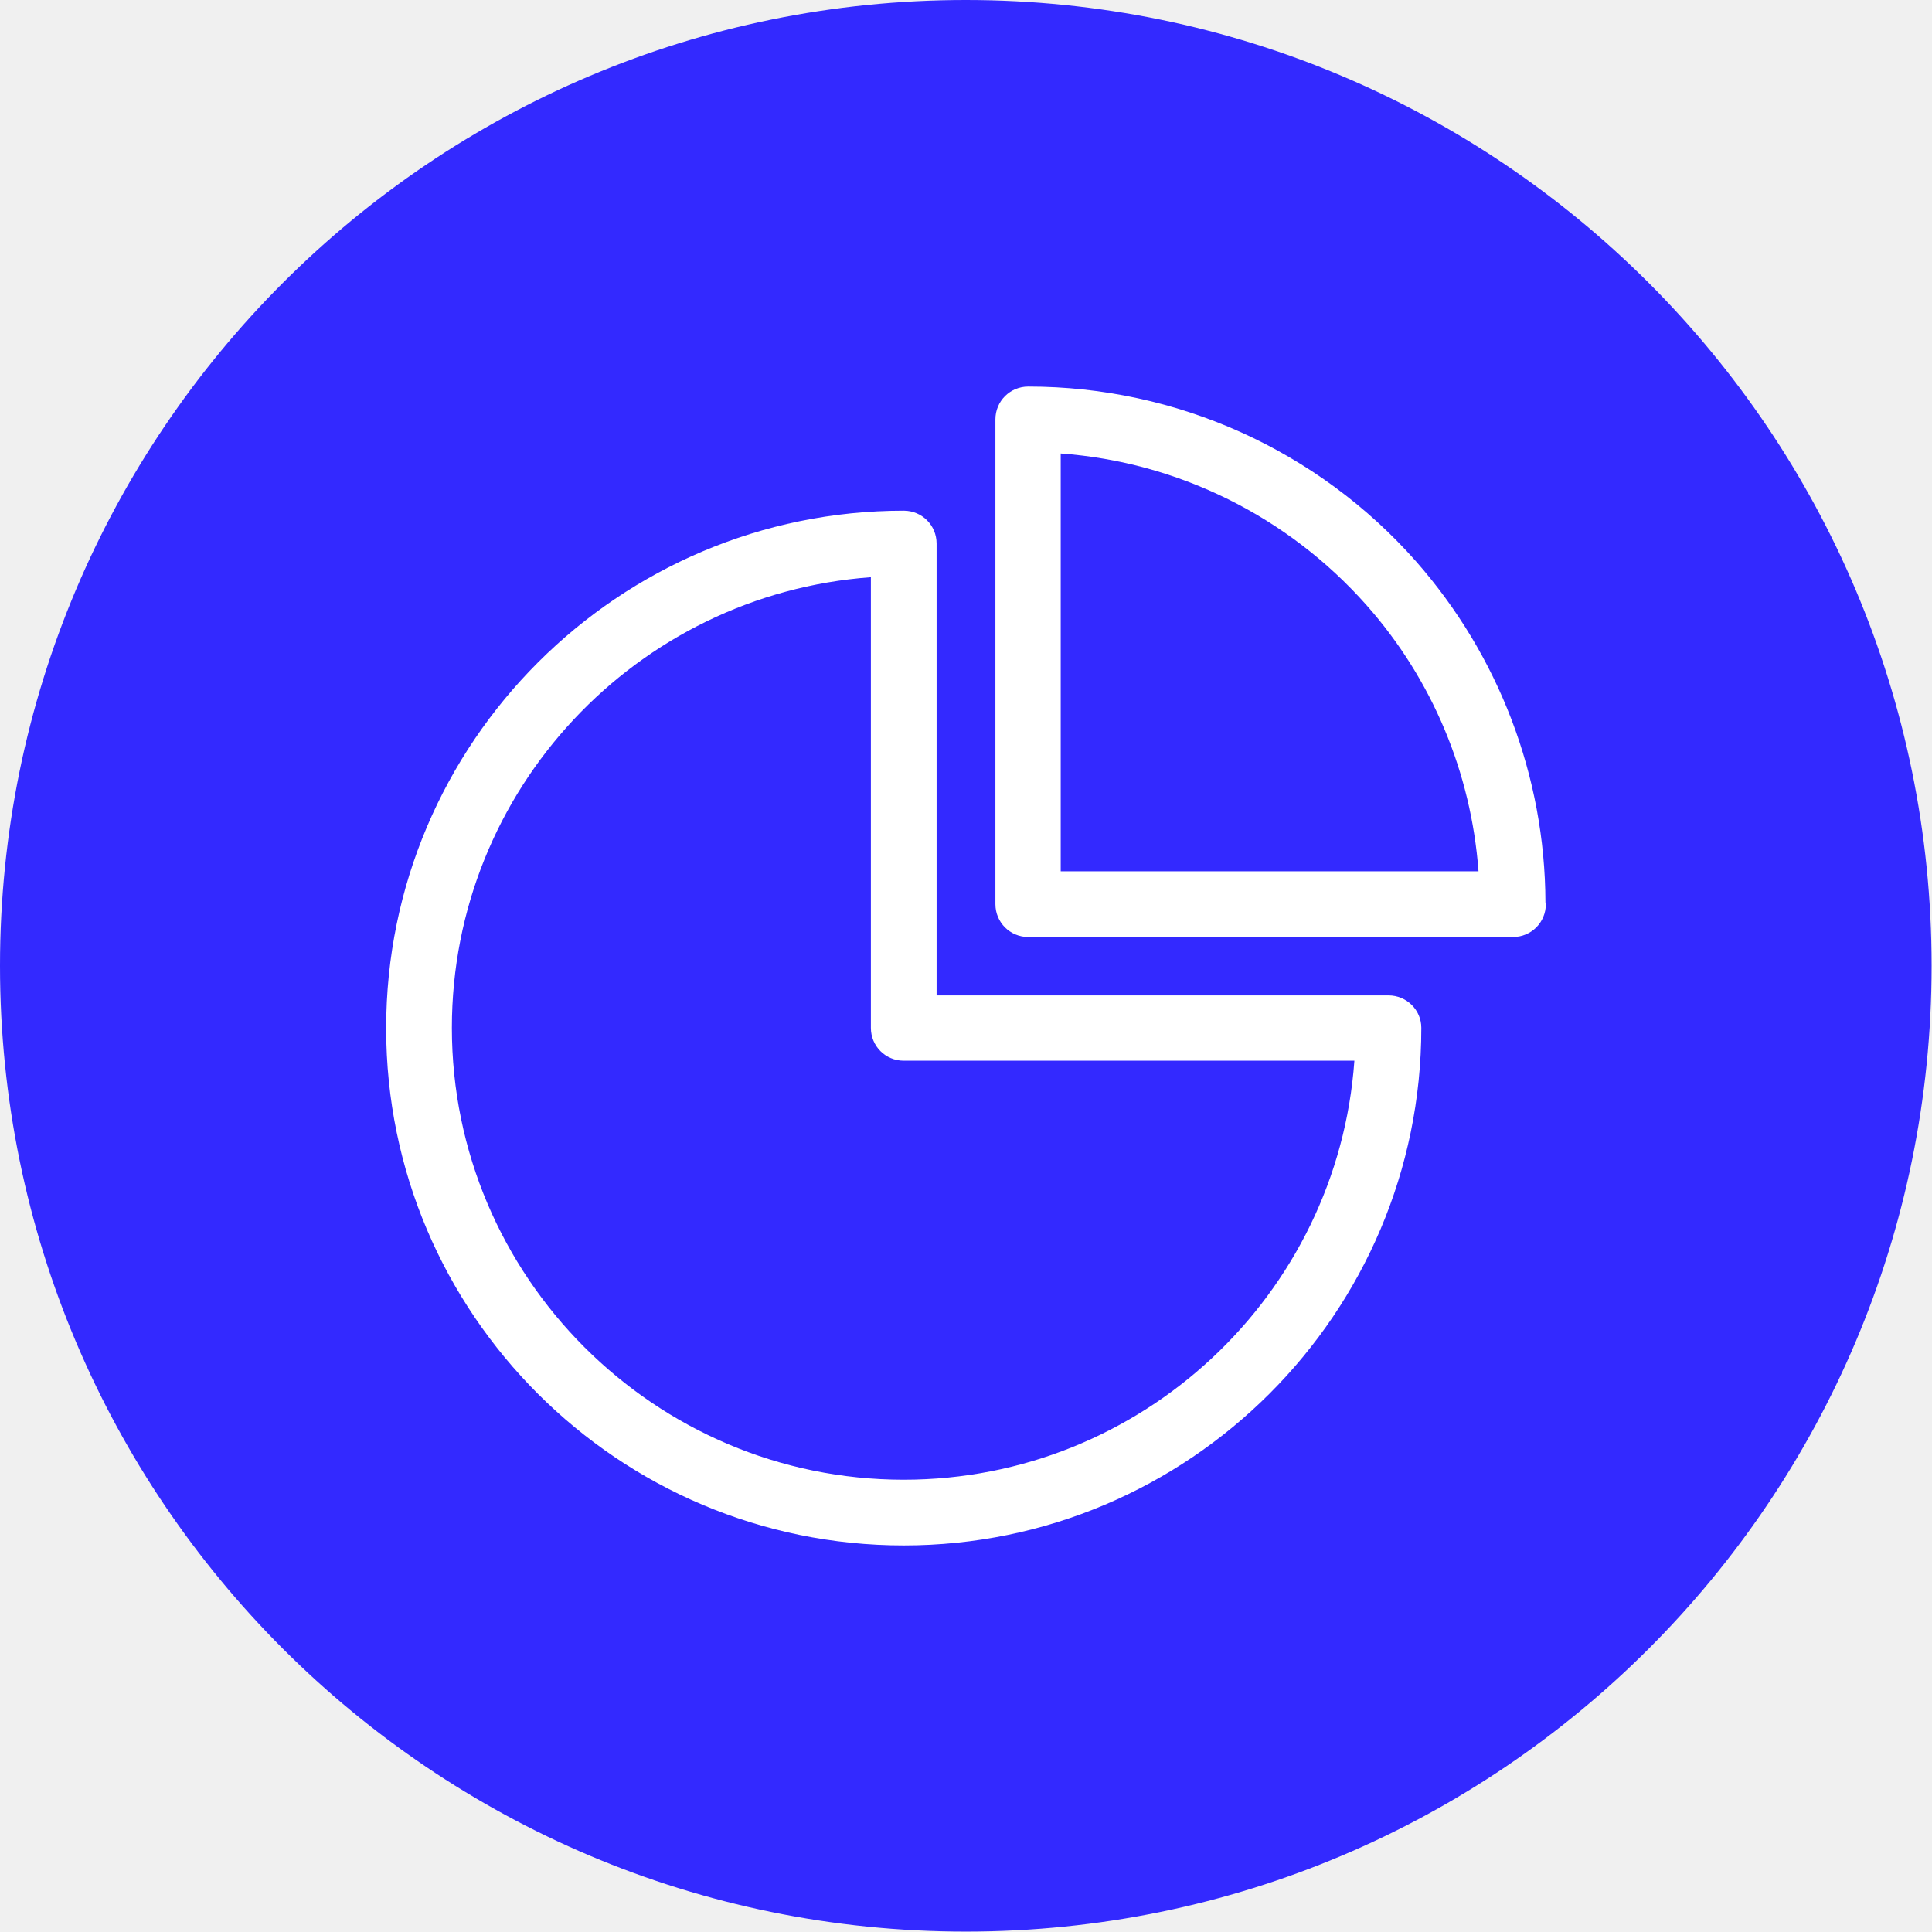
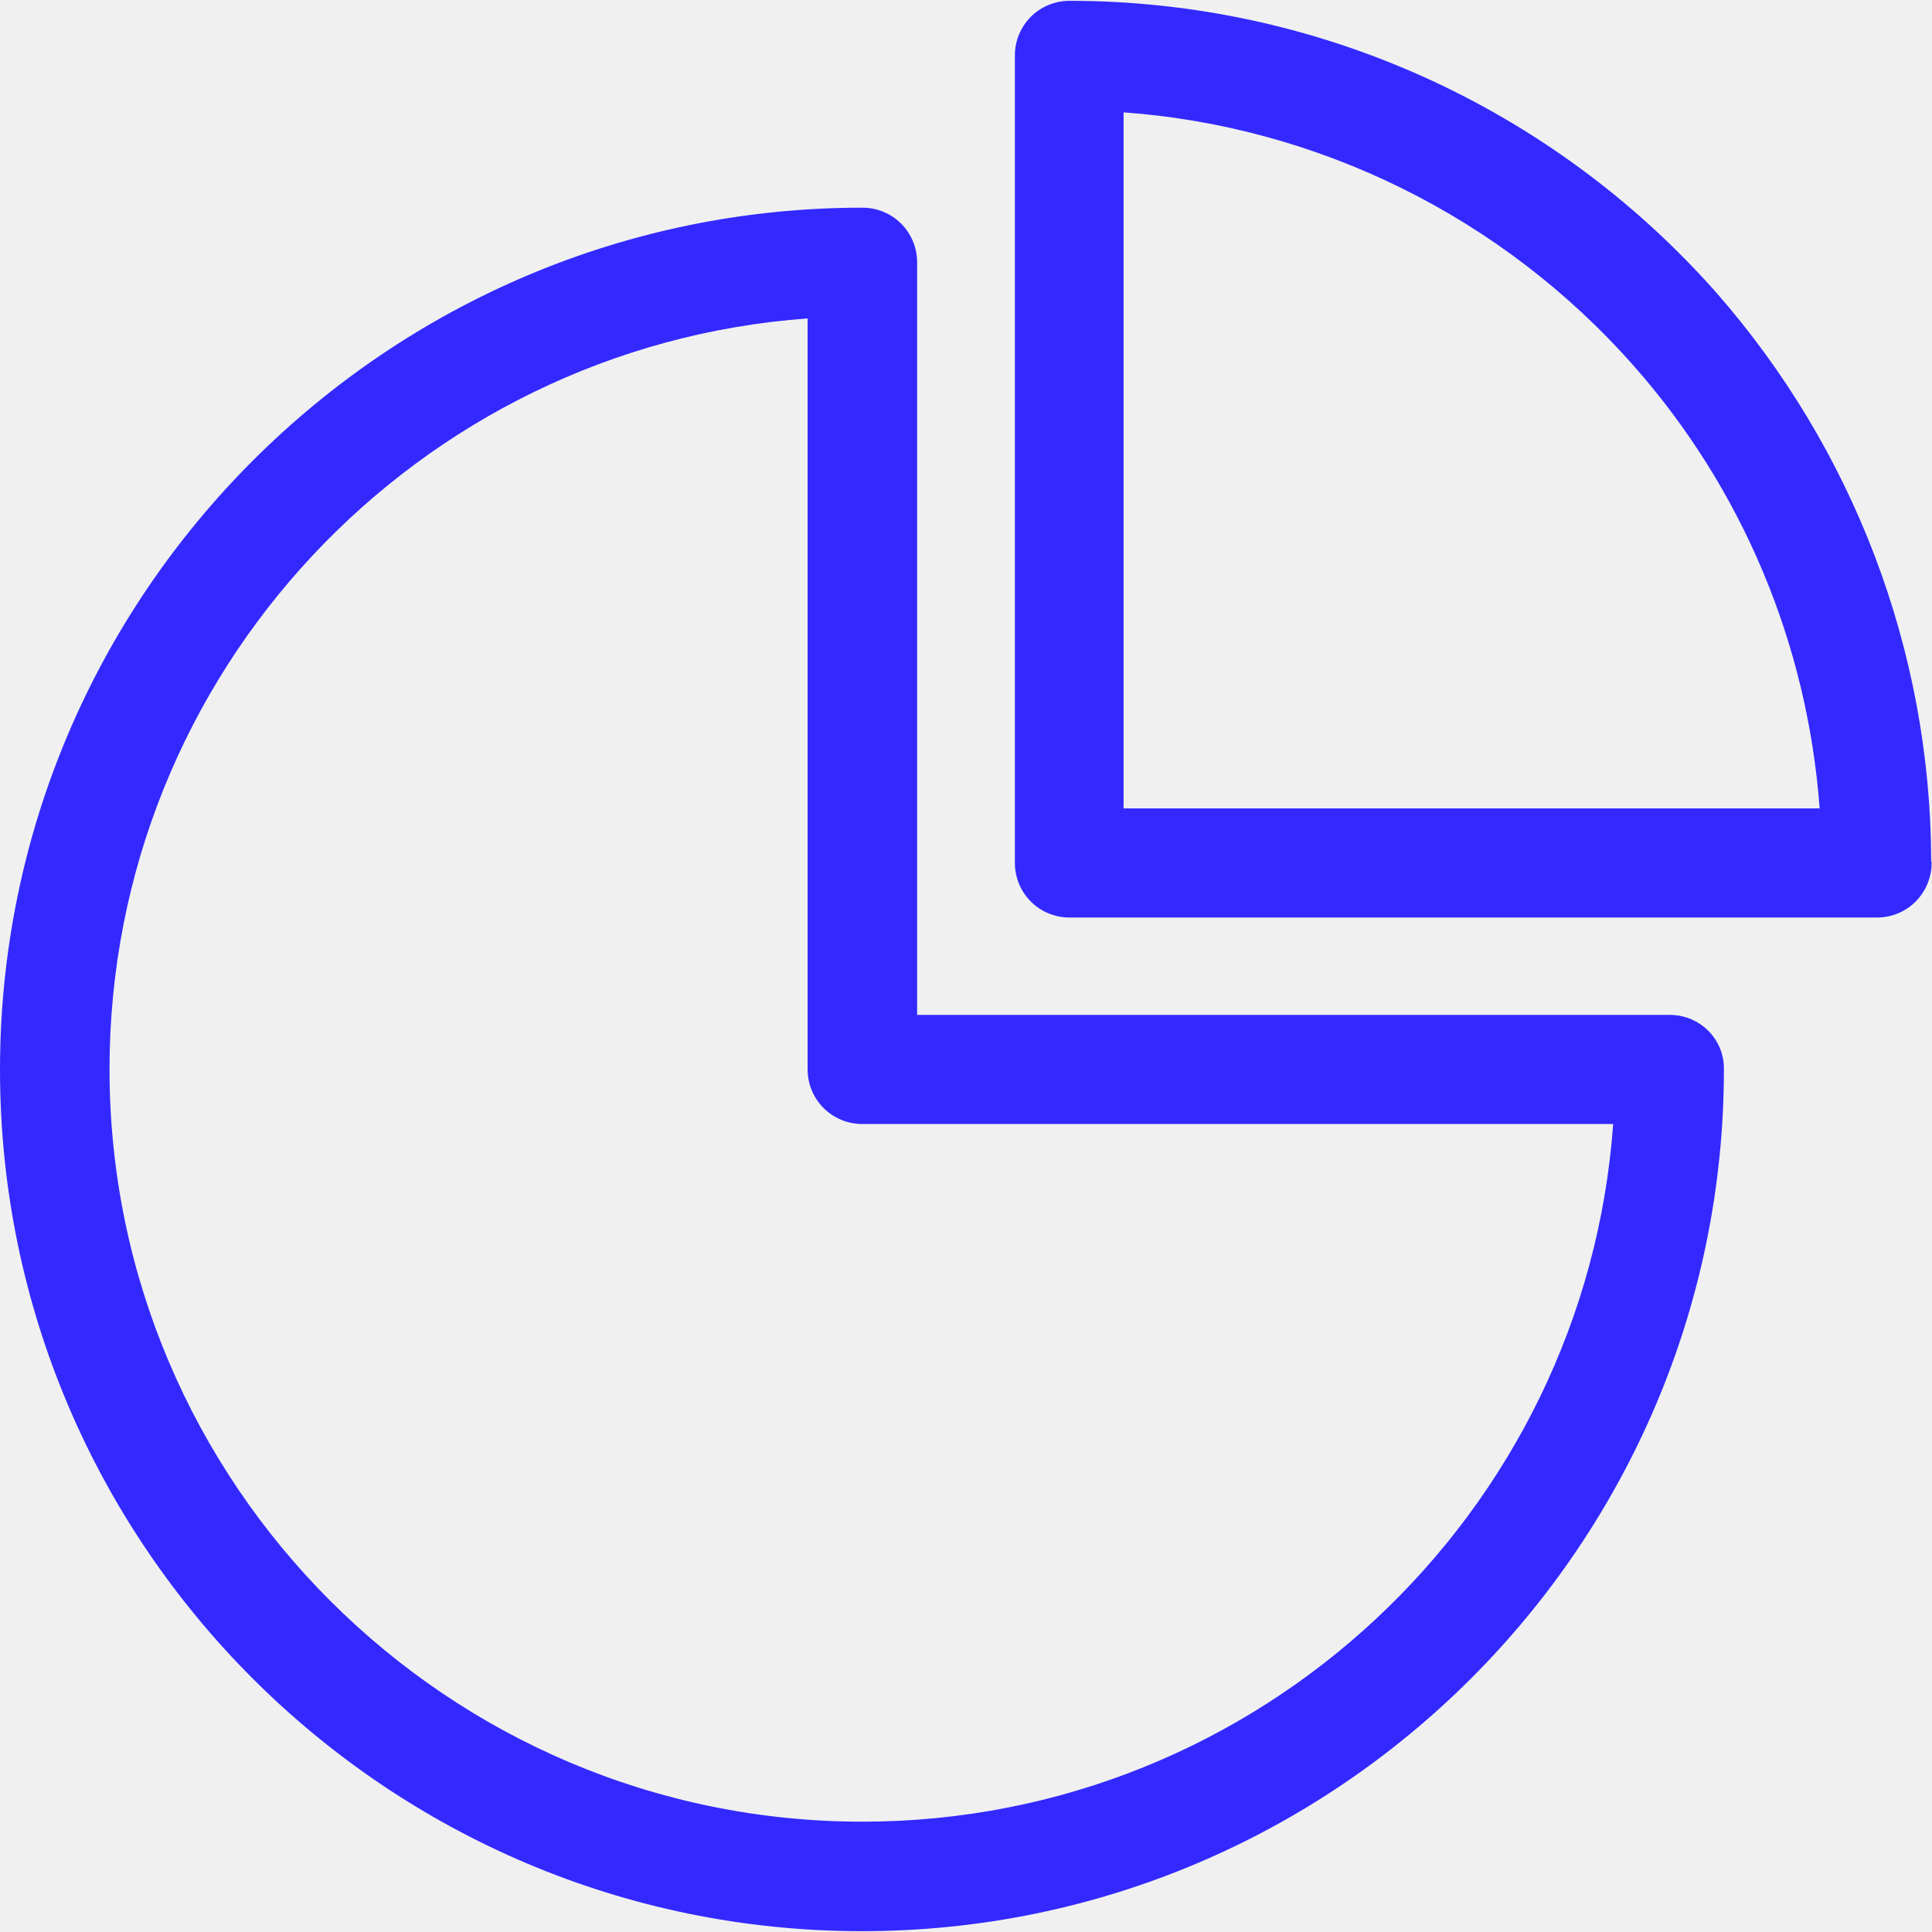
<svg xmlns="http://www.w3.org/2000/svg" version="1.1" id="Capa_1" x="0px" y="0px" viewBox="0 0 476.3 476.3" style="enable-background:new 0 0 476.3 476.3;" xml:space="preserve">
  <style type="text/css">
	.st0{fill:#3329FF;}
- 	.st1{fill:#FFFFFF;}
</style>
-   <circle class="st0" cx="238.1" cy="238.1" r="238.1" />
  <g>
    <g>
-       <path class="st1" d="M342.3,245.4H230.9V134c0-4.5-3.6-8.1-8.1-8.1c-70.3,0-127.6,57.2-127.6,127.6S152.5,381,222.8,381    s127.6-57.2,127.6-127.6C350.4,249,346.8,245.4,342.3,245.4z M222.8,364.8c-61.4,0-111.4-50-111.4-111.4    c0-58.7,45.6-106.9,103.3-111.1v111.1c0,4.5,3.6,8.1,8.1,8.1h111.1C329.8,319.2,281.5,364.8,222.8,364.8z" />
-       <path class="st1" d="M381,222.4c-0.1-31-11.5-60.8-31.9-84c-24.2-27.4-59-43.1-95.6-43.1c-4.5,0-8.1,3.6-8.1,8.1v119.5    c0,4.5,3.6,8.1,8.1,8.1h119.5l0,0c4.5,0,8.1-3.6,8.1-8.1C381,222.7,381,222.6,381,222.4z M261.5,214.8v-103    c28.9,2.1,56,15.5,75.4,37.4c16.2,18.3,25.8,41.3,27.6,65.6L261.5,214.8L261.5,214.8z" />
+       <path class="st0" d="M411.6,250.2H226.1V64.7c0-7.5-6-13.5-13.5-13.5C95.5,51.2,0,146.5,0,263.7s95.4,212.4,212.5,212.4    s212.5-95.3,212.5-212.5C425.1,256.2,419.1,250.2,411.6,250.2z M212.6,449.1C110.3,449.1,27,365.8,27,263.6    c0-97.8,76-178.1,172.1-185.1v185.1c0,7.5,6,13.5,13.5,13.5h185.1C390.8,373.1,310.4,449.1,212.6,449.1z" />
+       <path class="st0" d="M476.1,211.9C475.9,160.3,456.9,110.6,423,72C382.6,26.4,324.7,0.2,263.7,0.2c-7.5,0-13.5,6-13.5,13.5v199    c0,7.5,6,13.5,13.5,13.5h199l0,0c7.5,0,13.5-6,13.5-13.5C476.1,212.4,476.1,212.2,476.1,211.9z M277,199.3V27.7    c48.1,3.5,93.3,25.8,125.6,62.3c27,30.5,43,68.8,46,109.3L277,199.3L277,199.3z" />
    </g>
  </g>
</svg>
